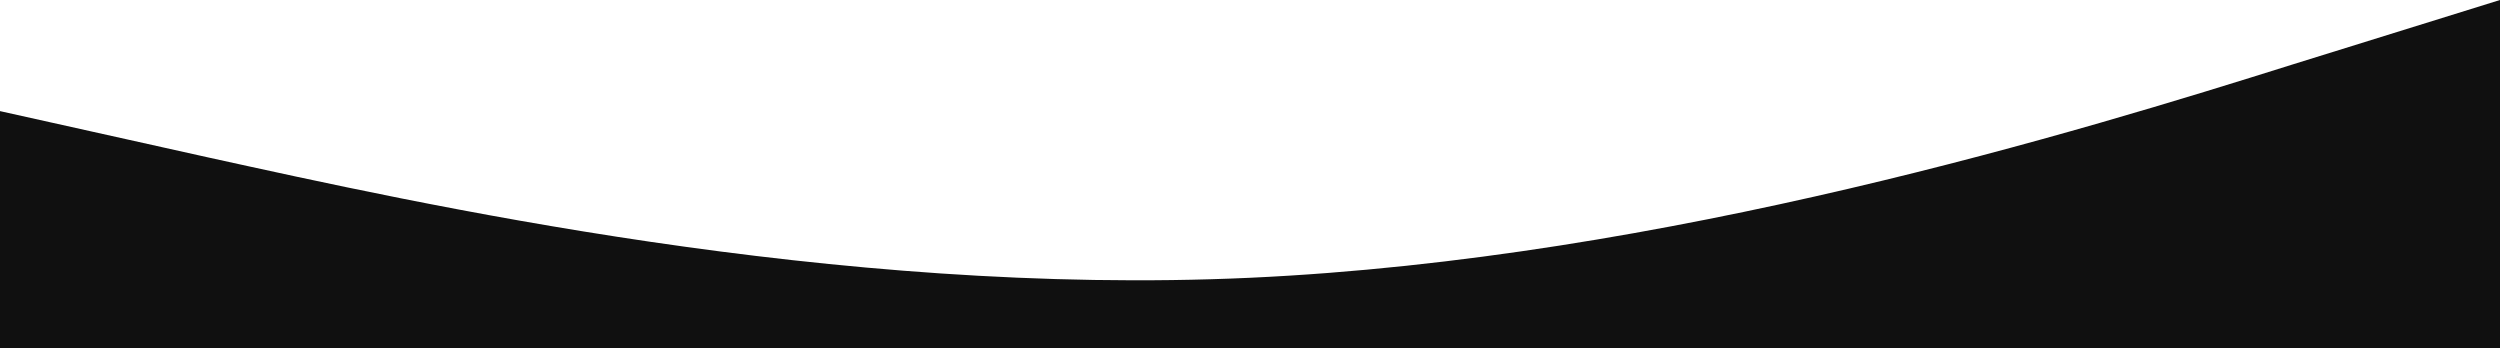
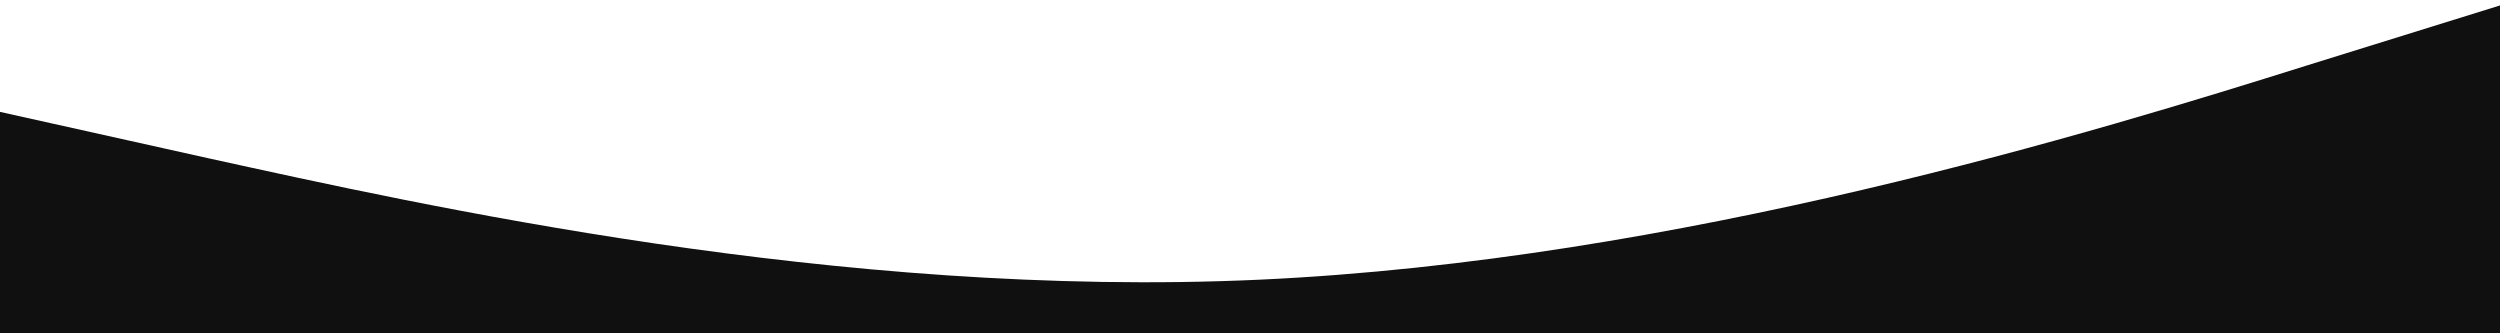
- <svg xmlns="http://www.w3.org/2000/svg" viewBox="0 0 1440 200">
+ <svg xmlns="http://www.w3.org/2000/svg" viewBox="0 0 1430 190">
  <path fill="#101010" fill-opacity="1" d="M0,64L120,90.7C240,117,480,171,720,160C960,149,1200,75,1320,37.3L1440,0L1440,320L1320,320C1200,320,960,320,720,320C480,320,240,320,120,320L0,320Z" />
</svg>
